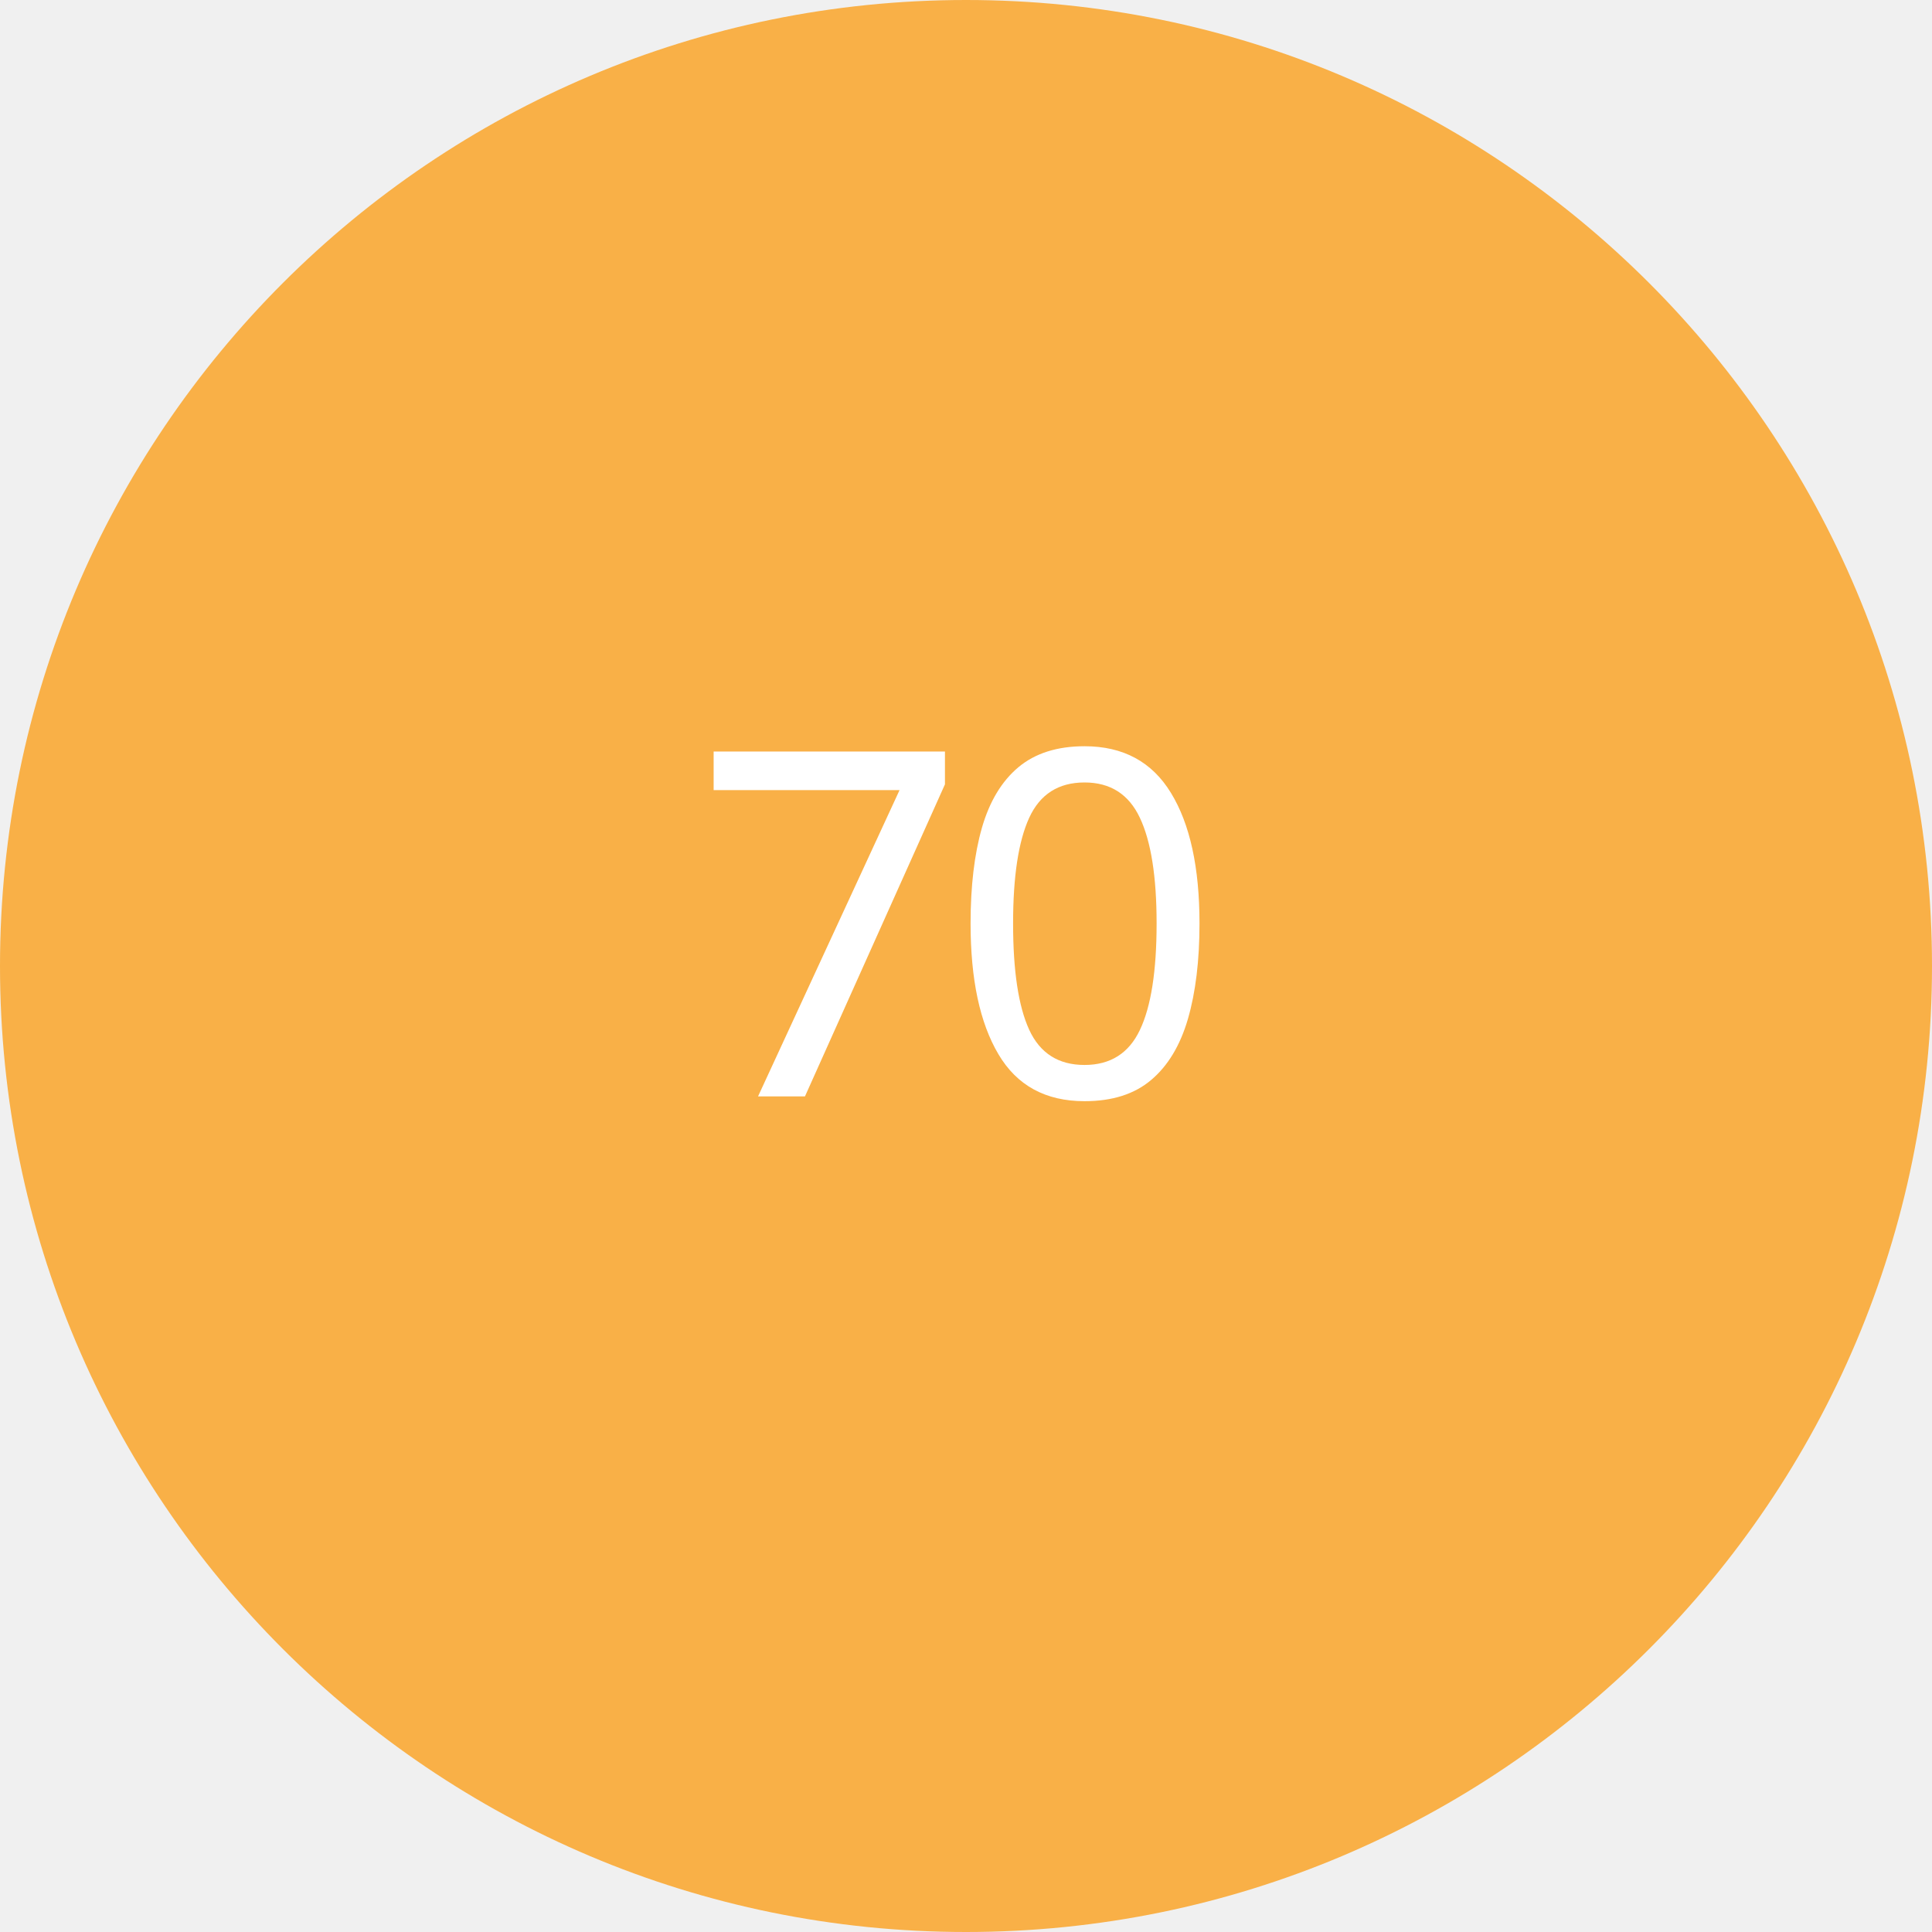
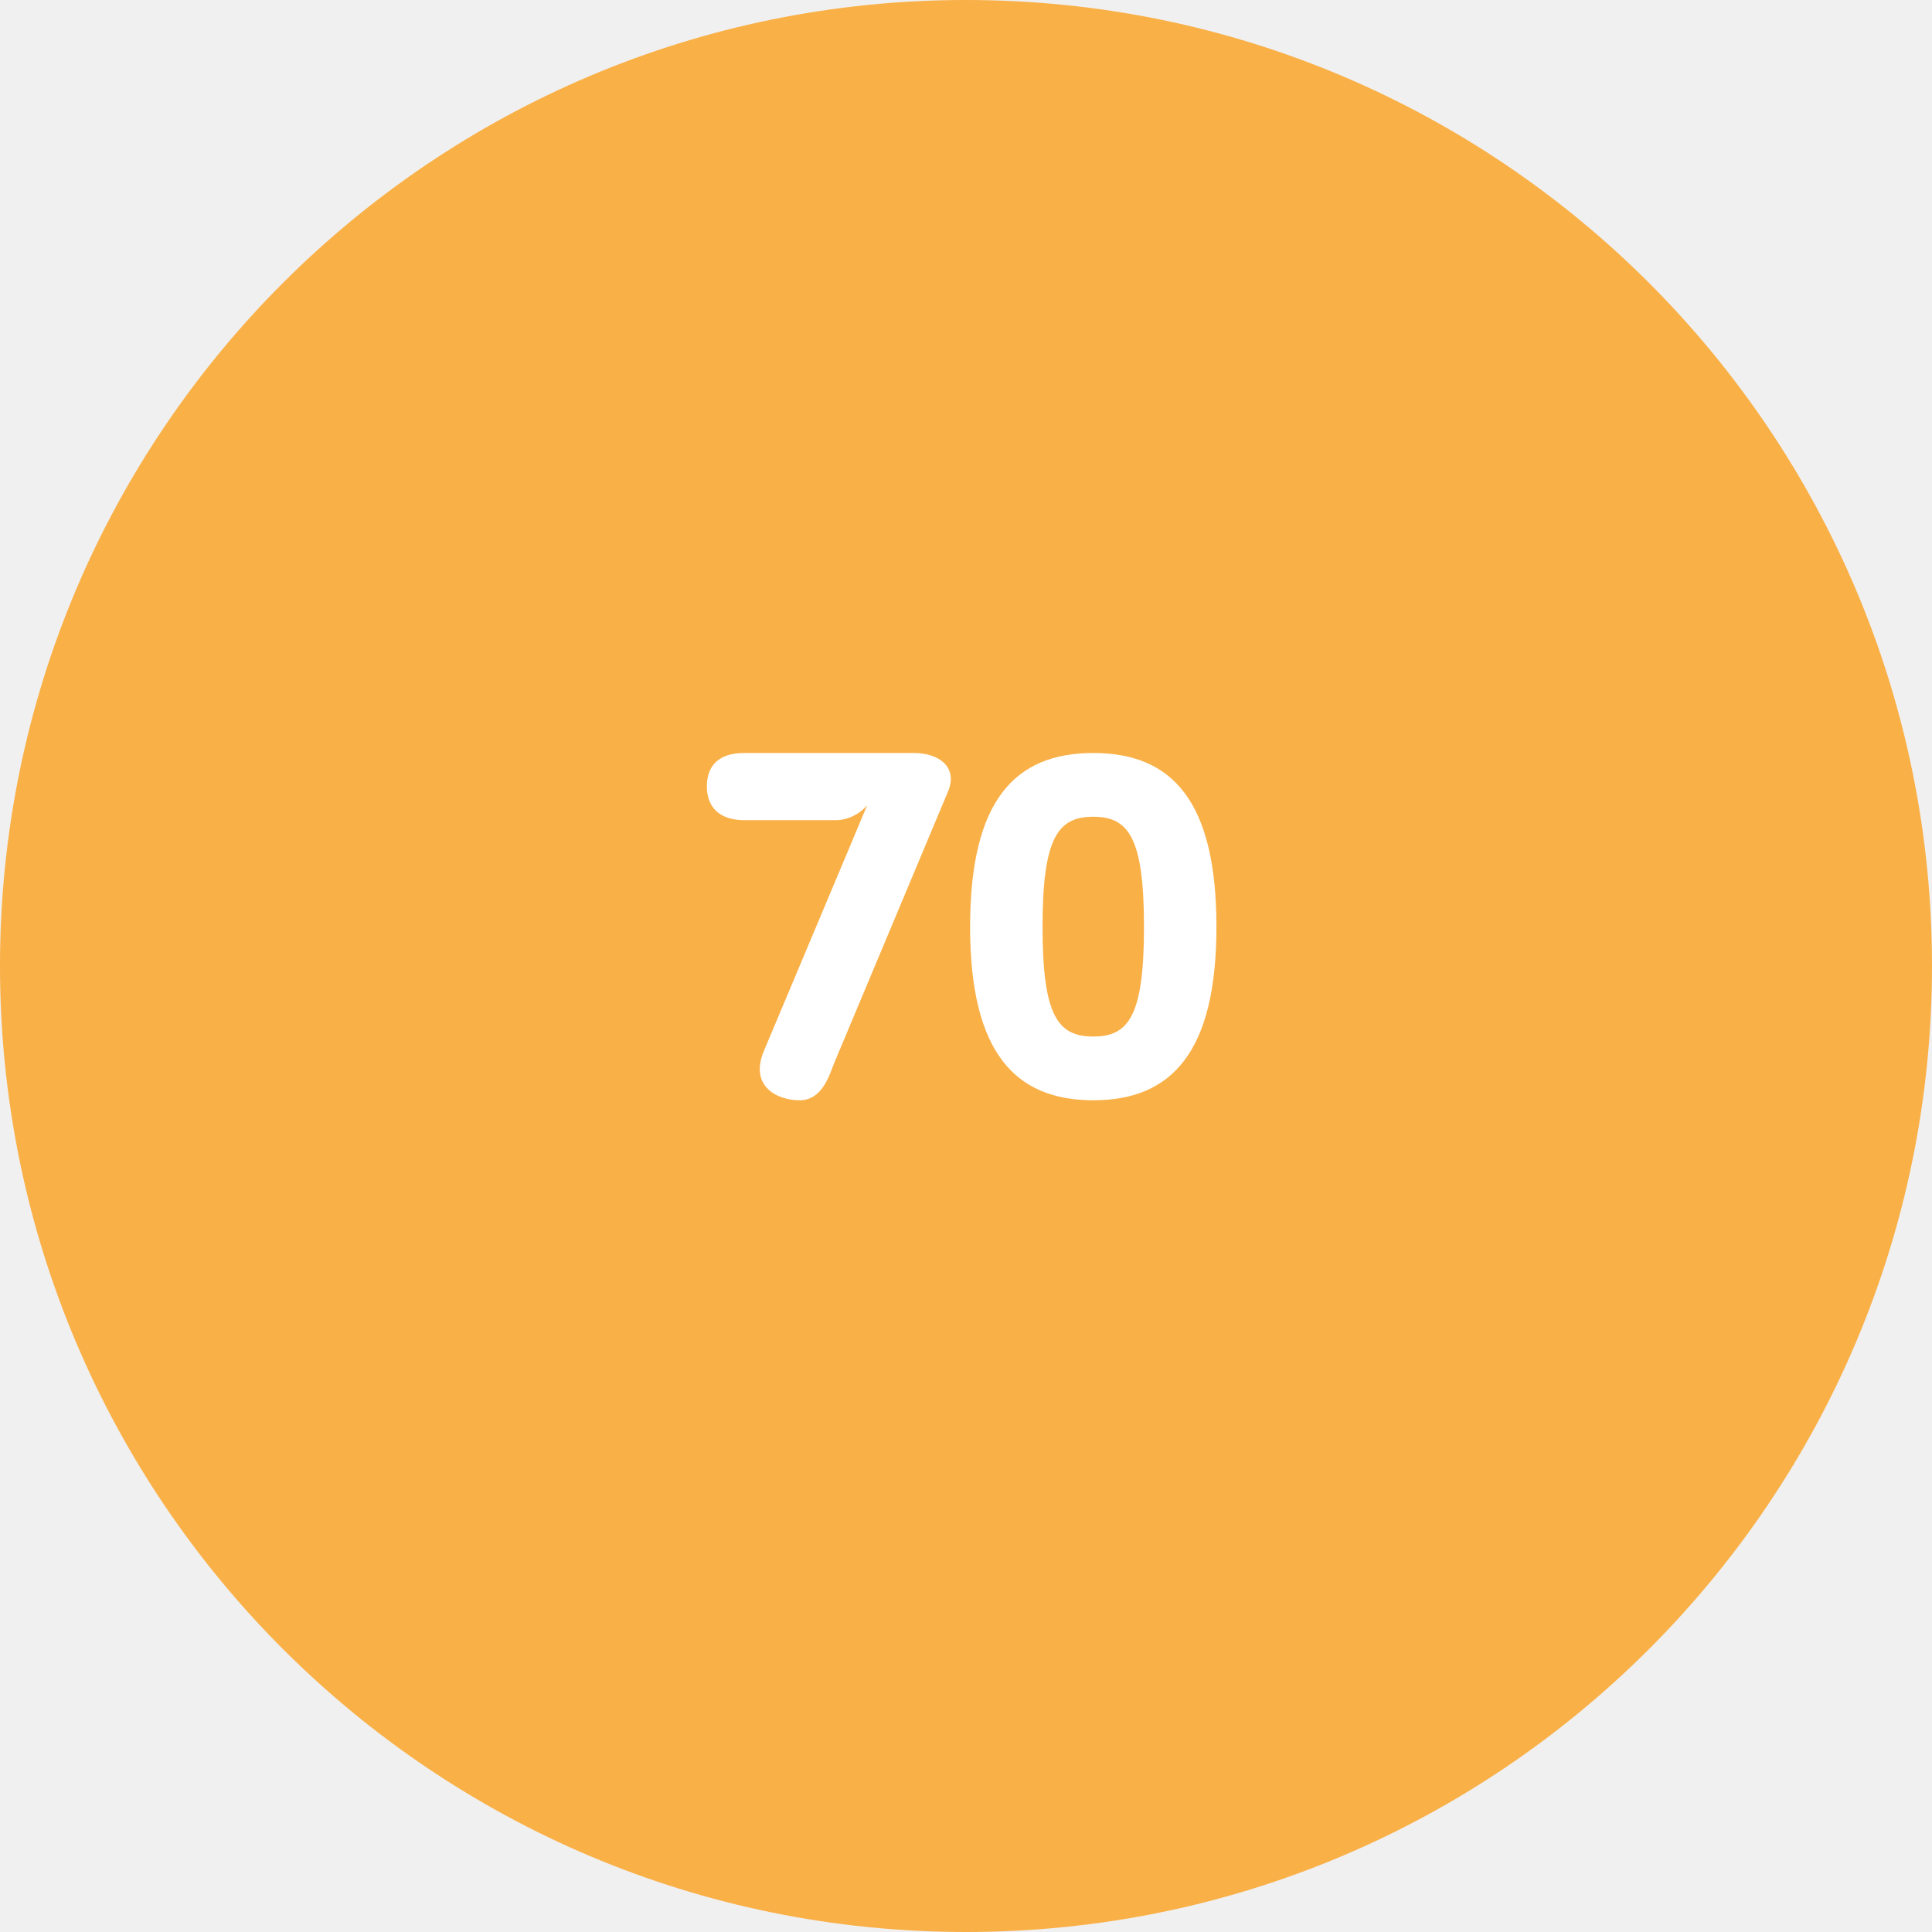
<svg xmlns="http://www.w3.org/2000/svg" id="Layer_1" viewBox="0 0 240 240">
  <defs>
    <style>
      .cls-1 {
-         letter-spacing: 0em;
+         isolation: isolate;
      }

      .cls-2 {
        fill: #fff;
-         font-family: MadimiOne-Regular, 'Madimi One';
-         font-size: 60px;
      }

      .cls-3 {
        fill: #f9b047;
      }
- 
-       .cls-4 {
-         letter-spacing: -.05em;
-       }
    </style>
  </defs>
  <circle class="cls-3" cx="120" cy="120" r="120" />
-   <text class="cls-2" transform="translate(86.01 136.2)">
-     <tspan class="cls-4" x="0" y="0">7</tspan>
-     <tspan class="cls-1" x="31.62" y="0">0</tspan>
-   </text>
+   <g class="cls-1">
+     <g class="cls-1">
+       <path class="cls-2" d="M94.89,130.56l10.8-25.68c.54-1.32,2.04-4.86,2.04-4.86-.96,1.14-2.46,1.86-3.84,1.86h-11.46c-2.94,0-4.62-1.5-4.62-4.2s1.62-4.14,4.62-4.14h21.06c3.54,0,5.4,2.04,4.32,4.68l-14.16,33.78c-.6,1.44-1.44,4.68-4.32,4.68s-6.24-1.8-4.44-6.12Z" />
+     </g>
+     <g class="cls-1">
+       <path class="cls-2" d="M120.51,115.14c0-15.66,5.52-21.6,15.3-21.6s15.3,5.94,15.3,21.6-5.64,21.54-15.3,21.54-15.3-5.88-15.3-21.54ZM142.11,115.14c0-11.1-1.92-13.68-6.3-13.68s-6.3,2.58-6.3,13.68,1.92,13.62,6.3,13.62,6.3-2.52,6.3-13.62Z" />
+     </g>
+   </g>
</svg>
